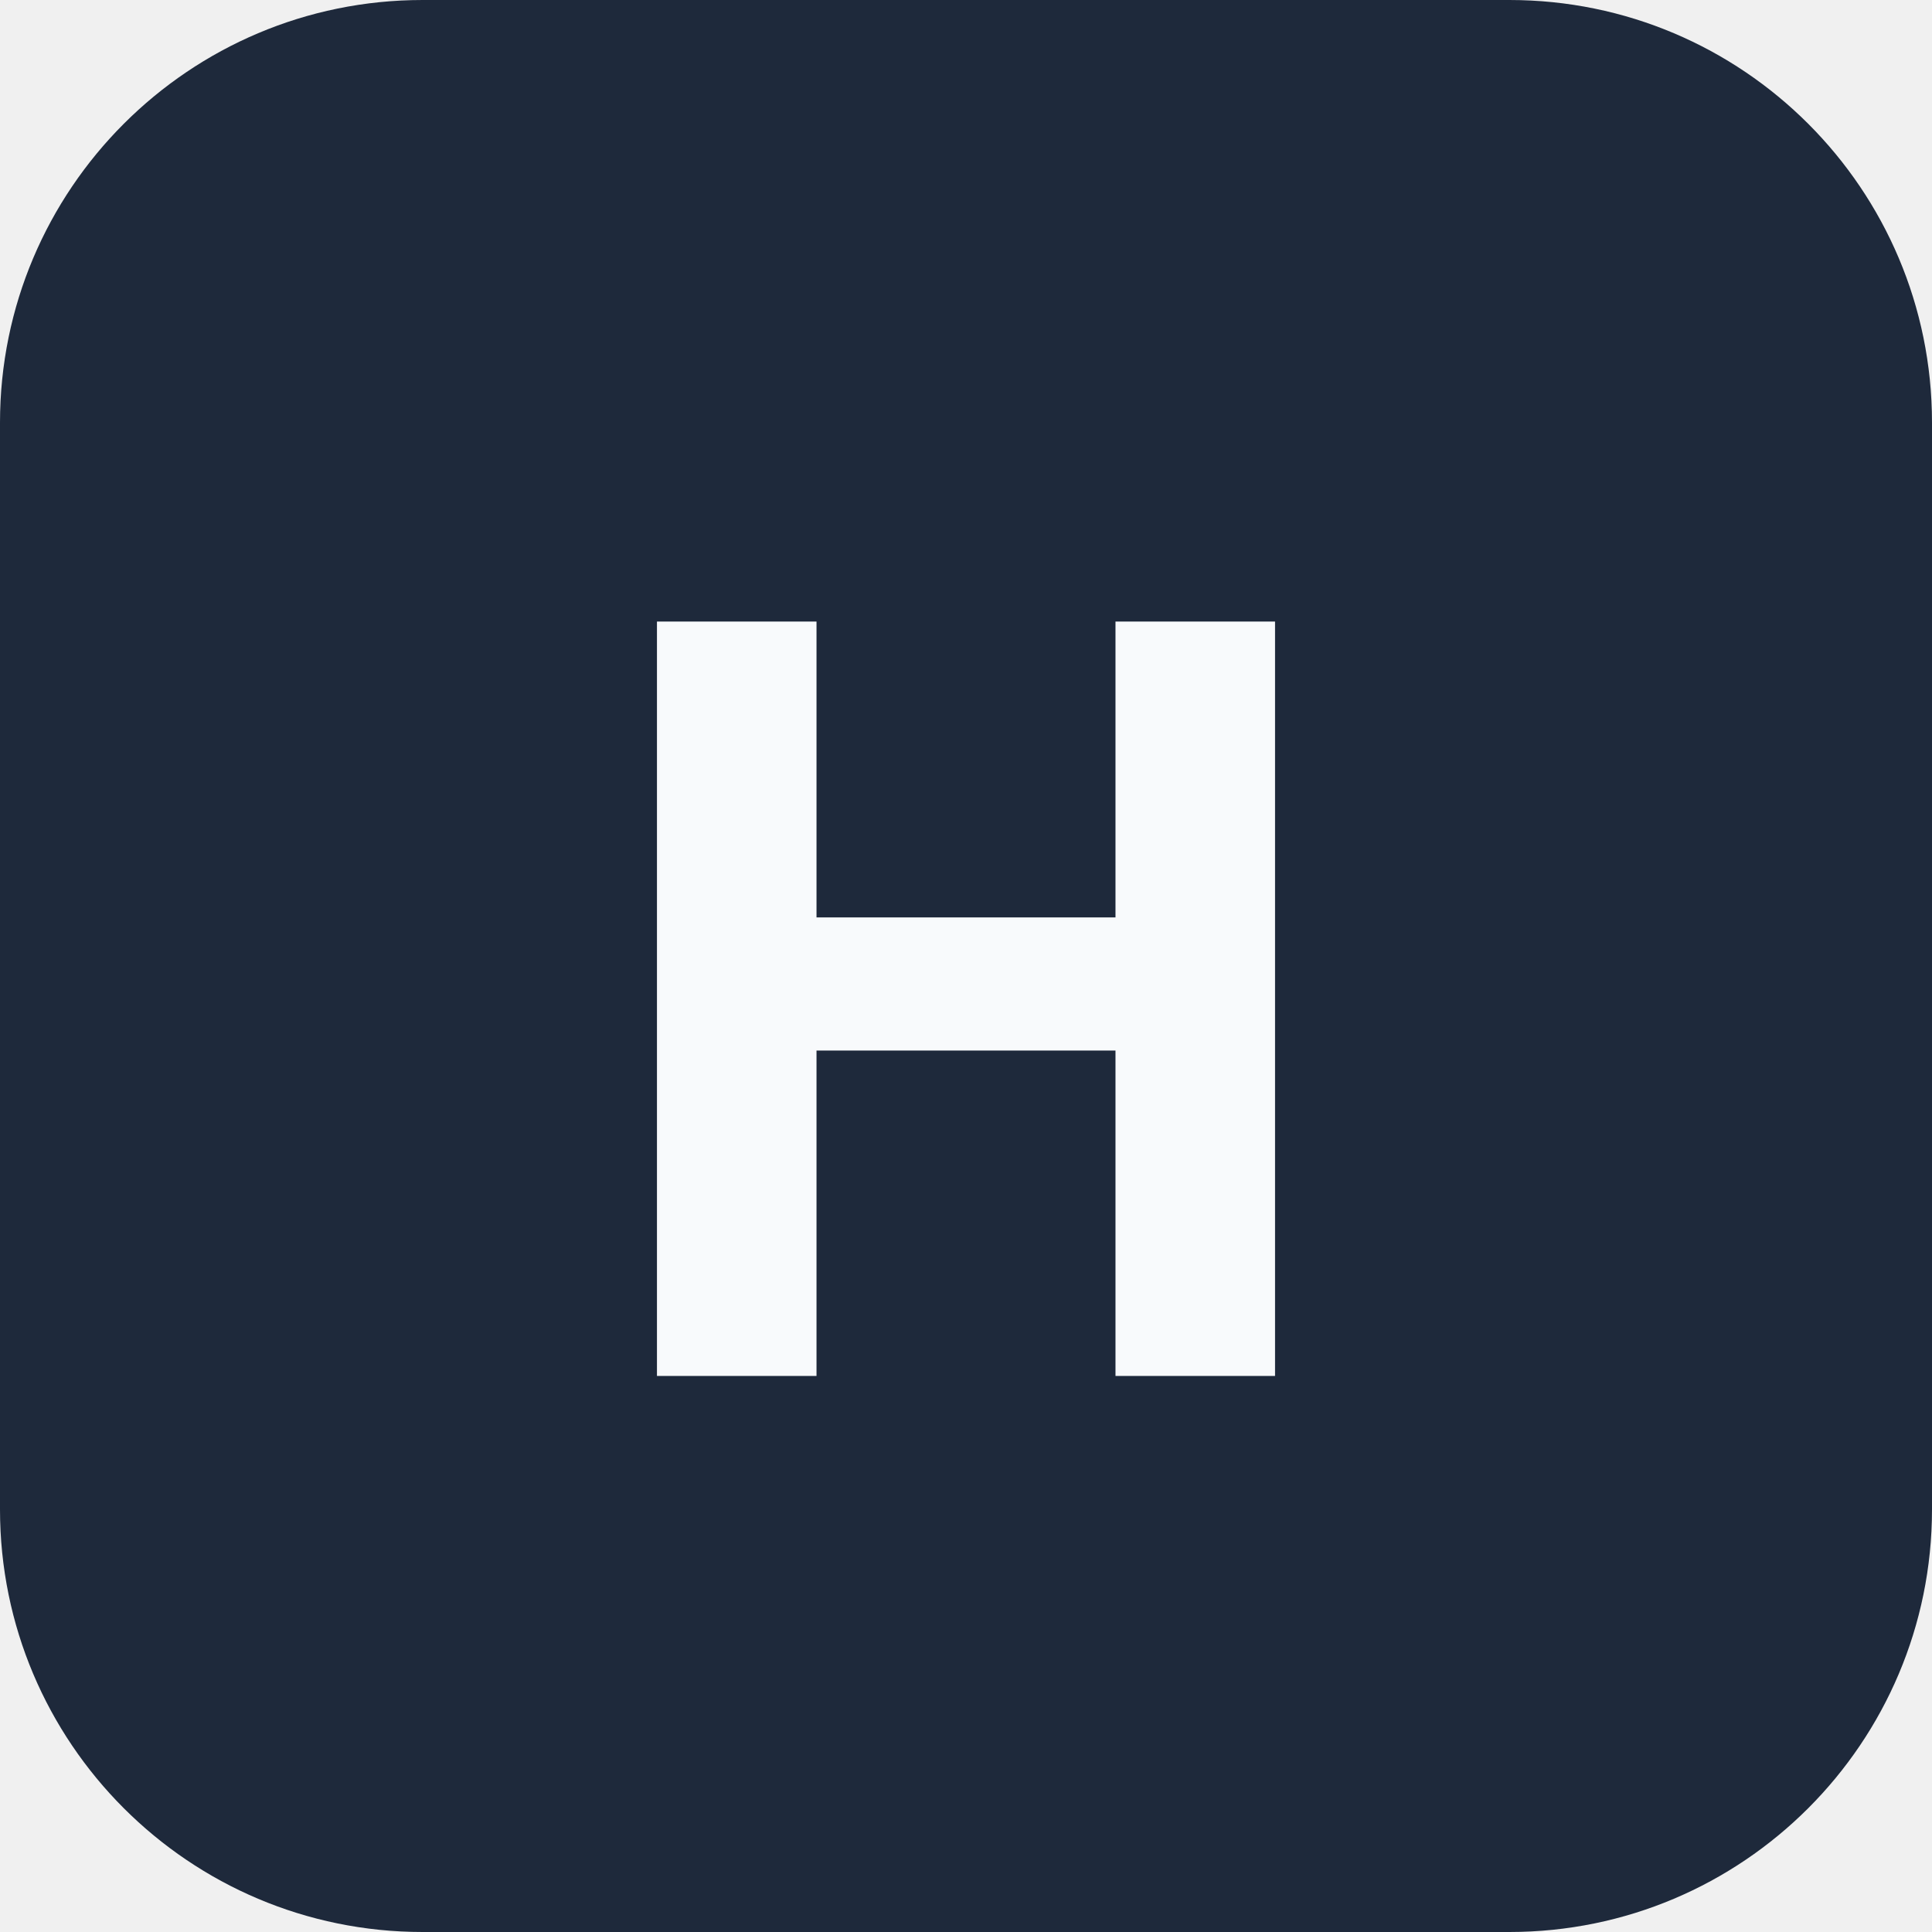
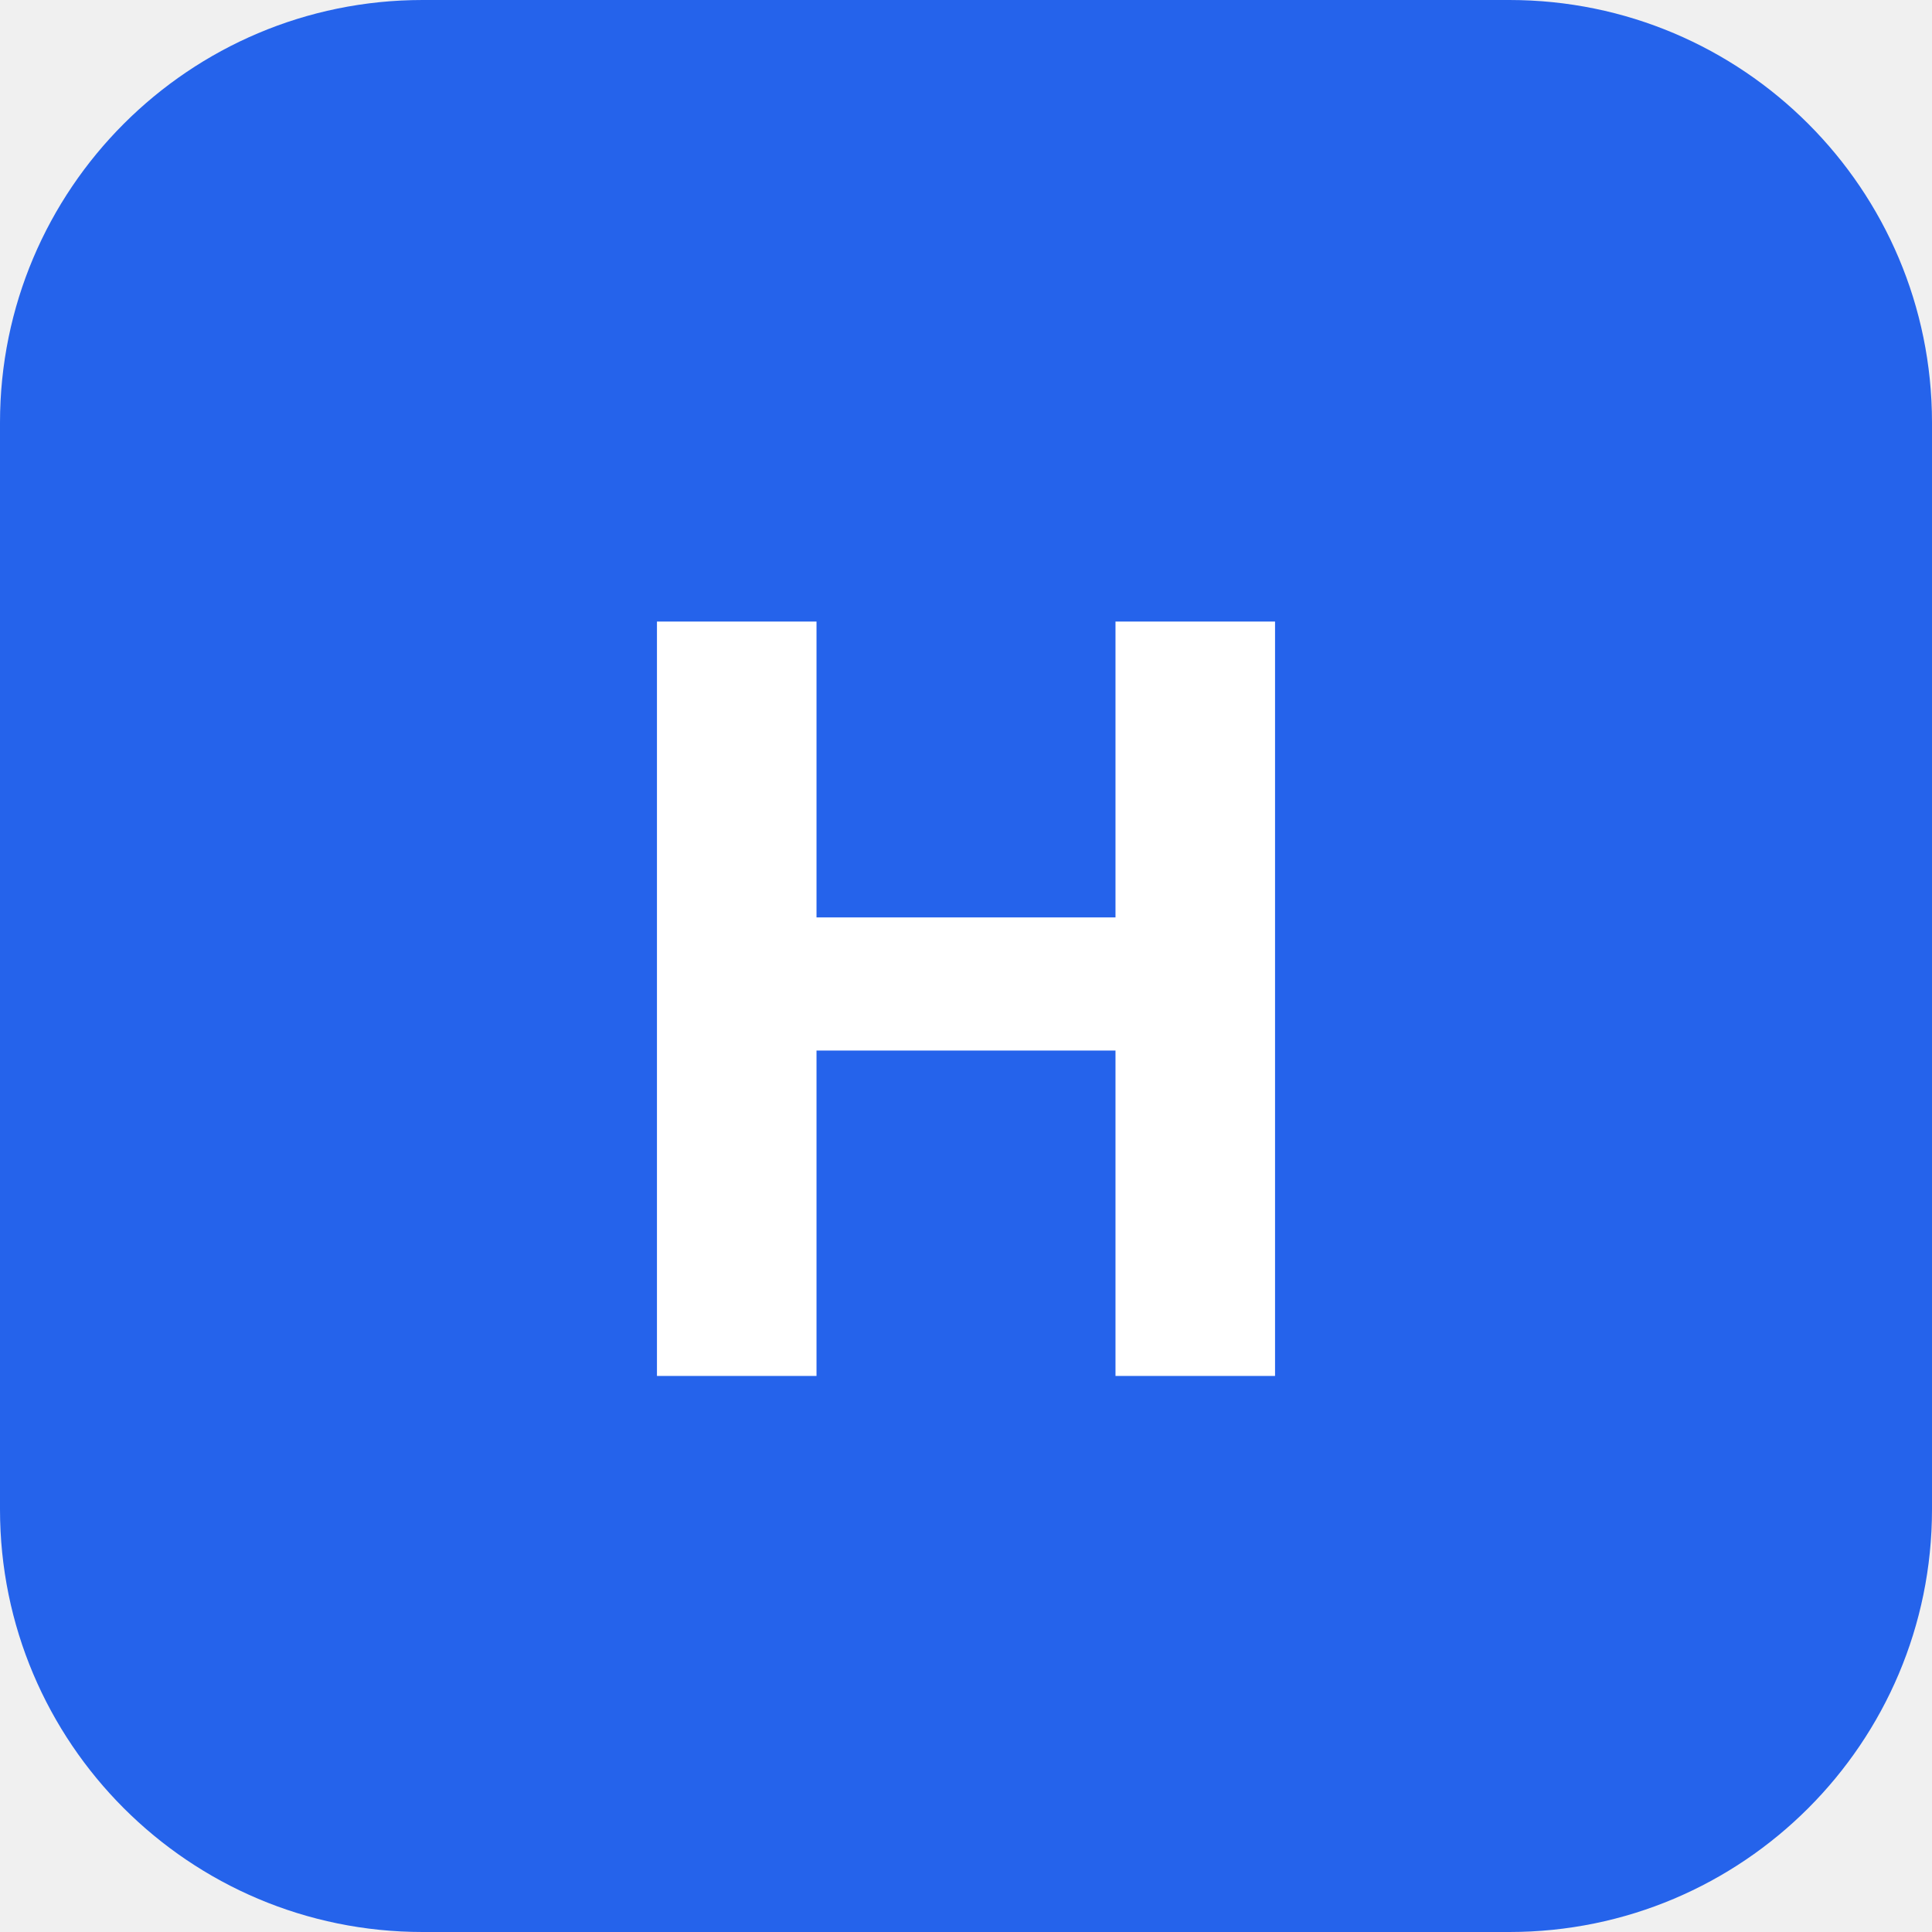
<svg xmlns="http://www.w3.org/2000/svg" viewBox="0 0 512 512">
-   <rect width="512" height="512" rx="112" fill="#1e293b" />
-   <text x="50%" y="50%" font-family="sans-serif" font-size="280" font-weight="bold" fill="#f8fafc" text-anchor="middle" dominant-baseline="central">H</text>
+   <rect width="512" height="512" rx="112" fill="#2563eb" />
+   <text x="50%" y="50%" font-family="sans-serif" font-size="280" font-weight="bold" fill="#ffffff" text-anchor="middle" dominant-baseline="central">H</text>
</svg>
